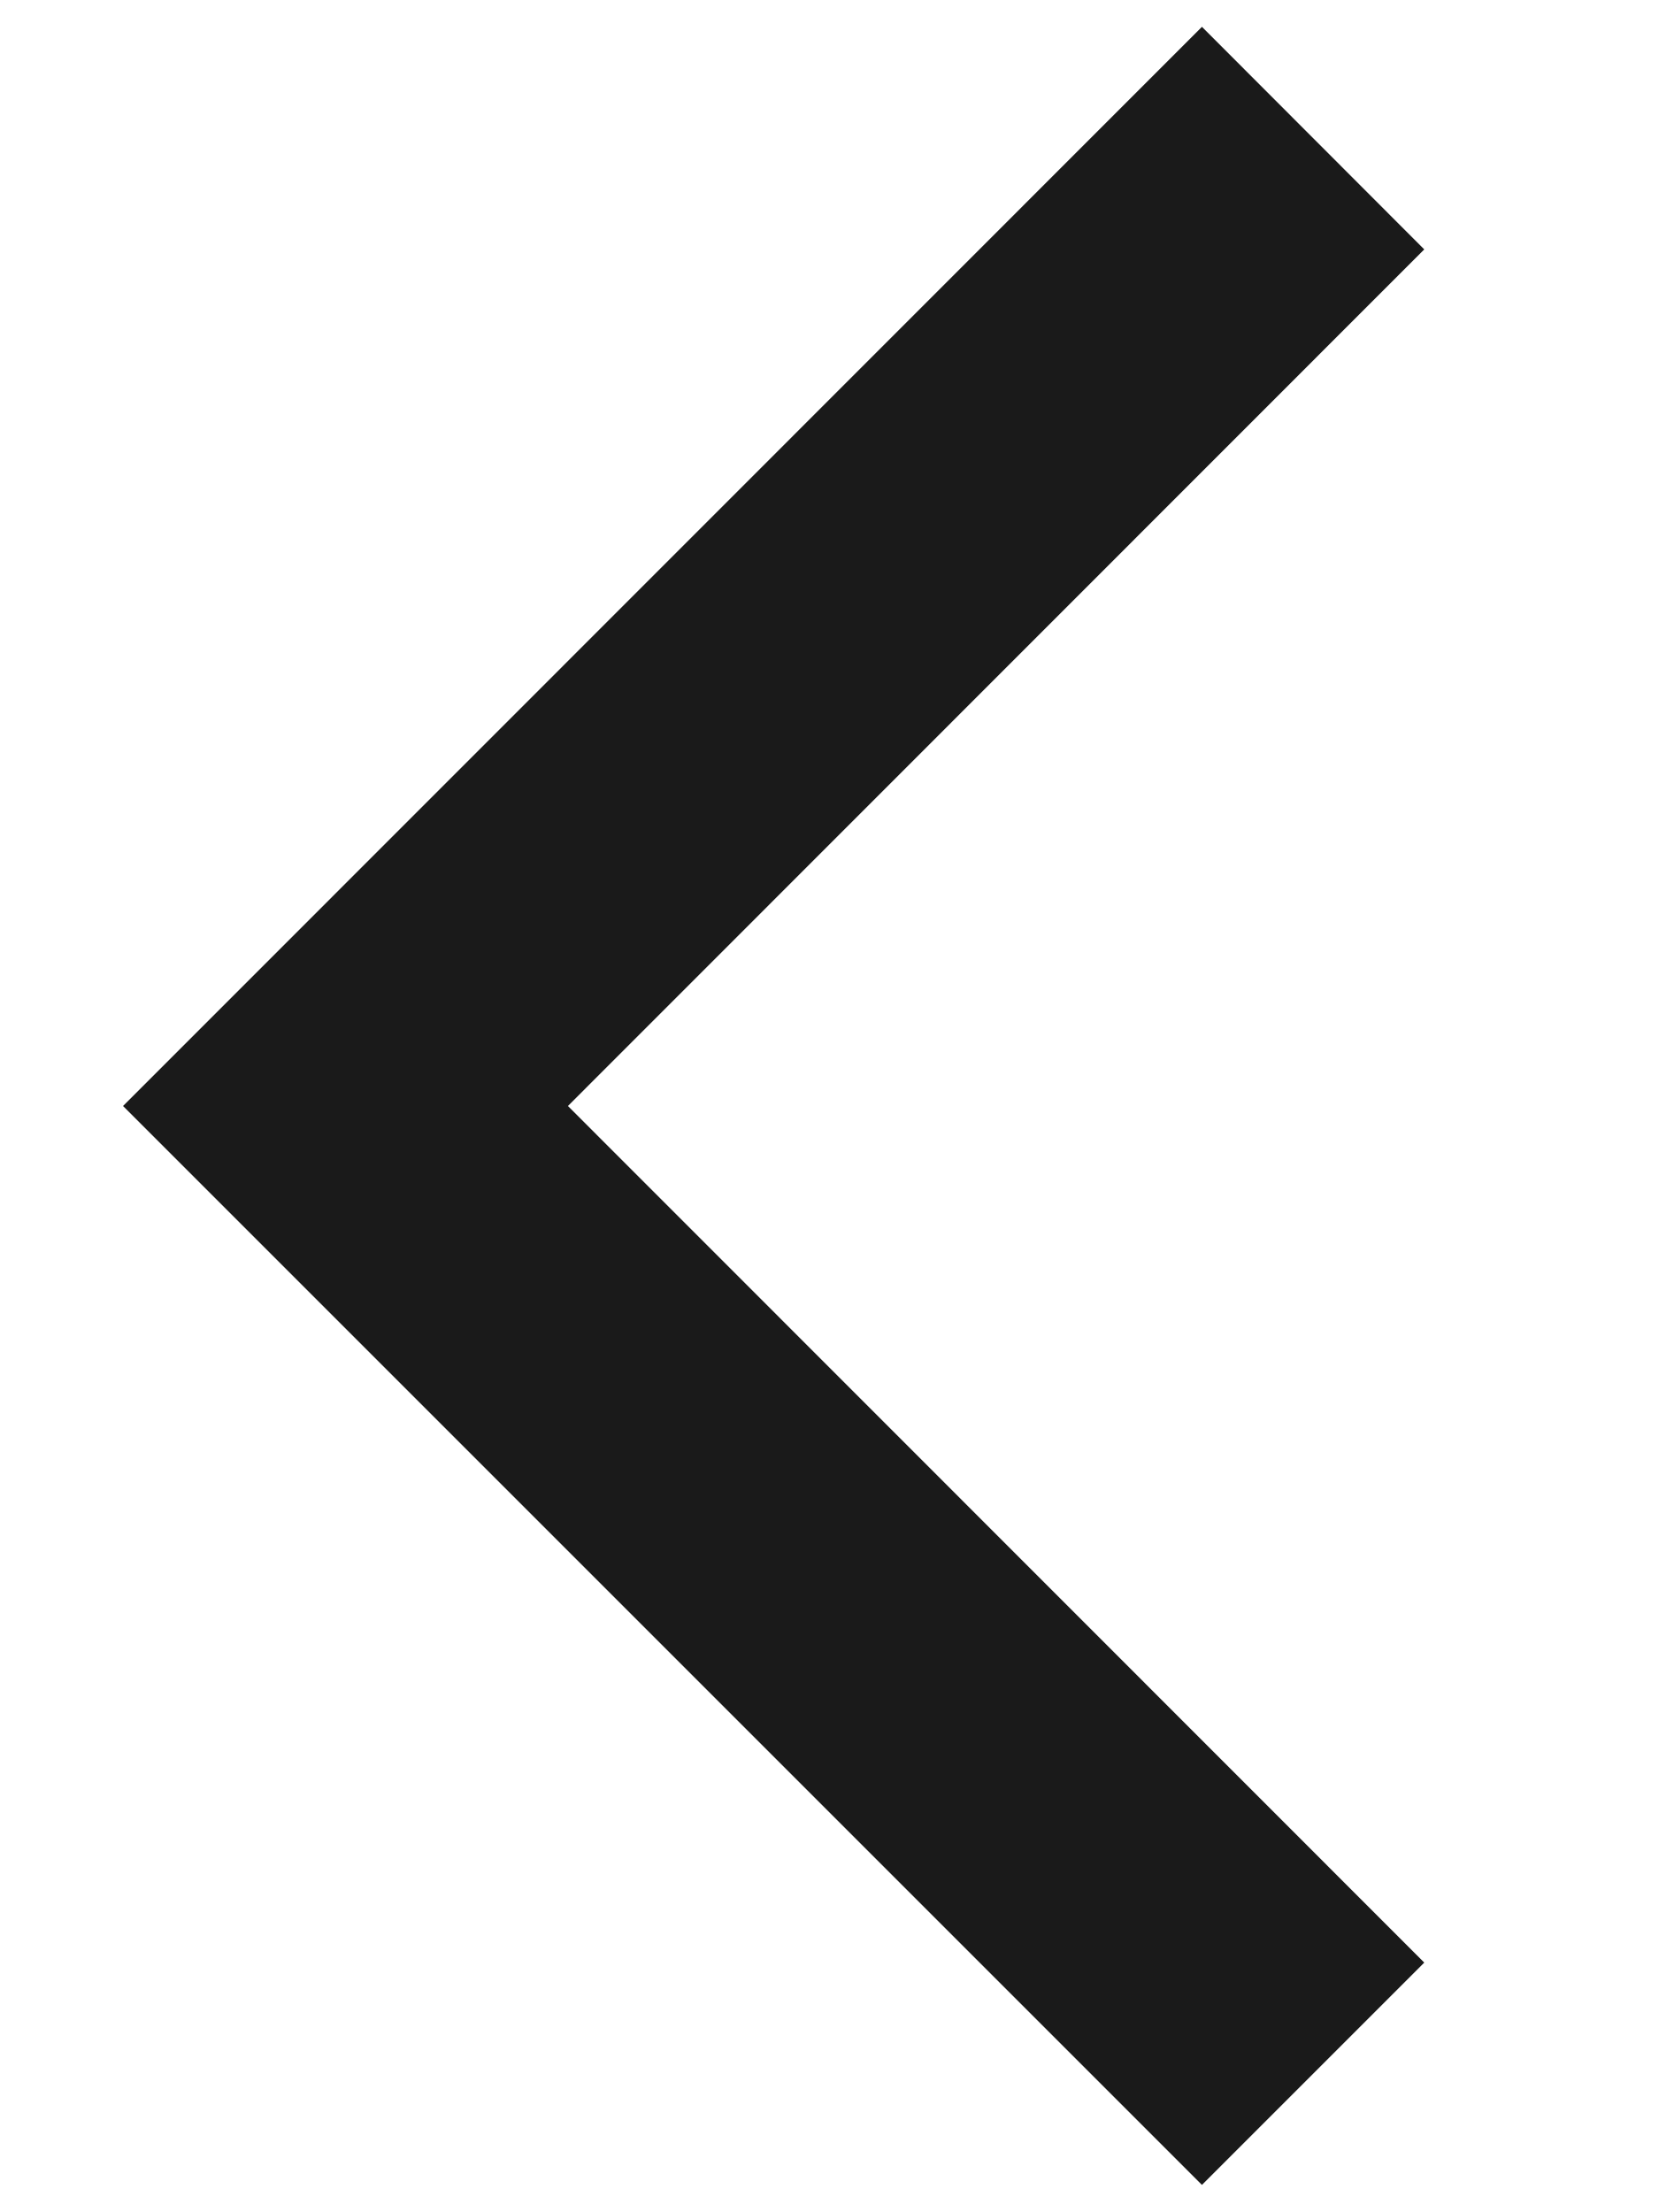
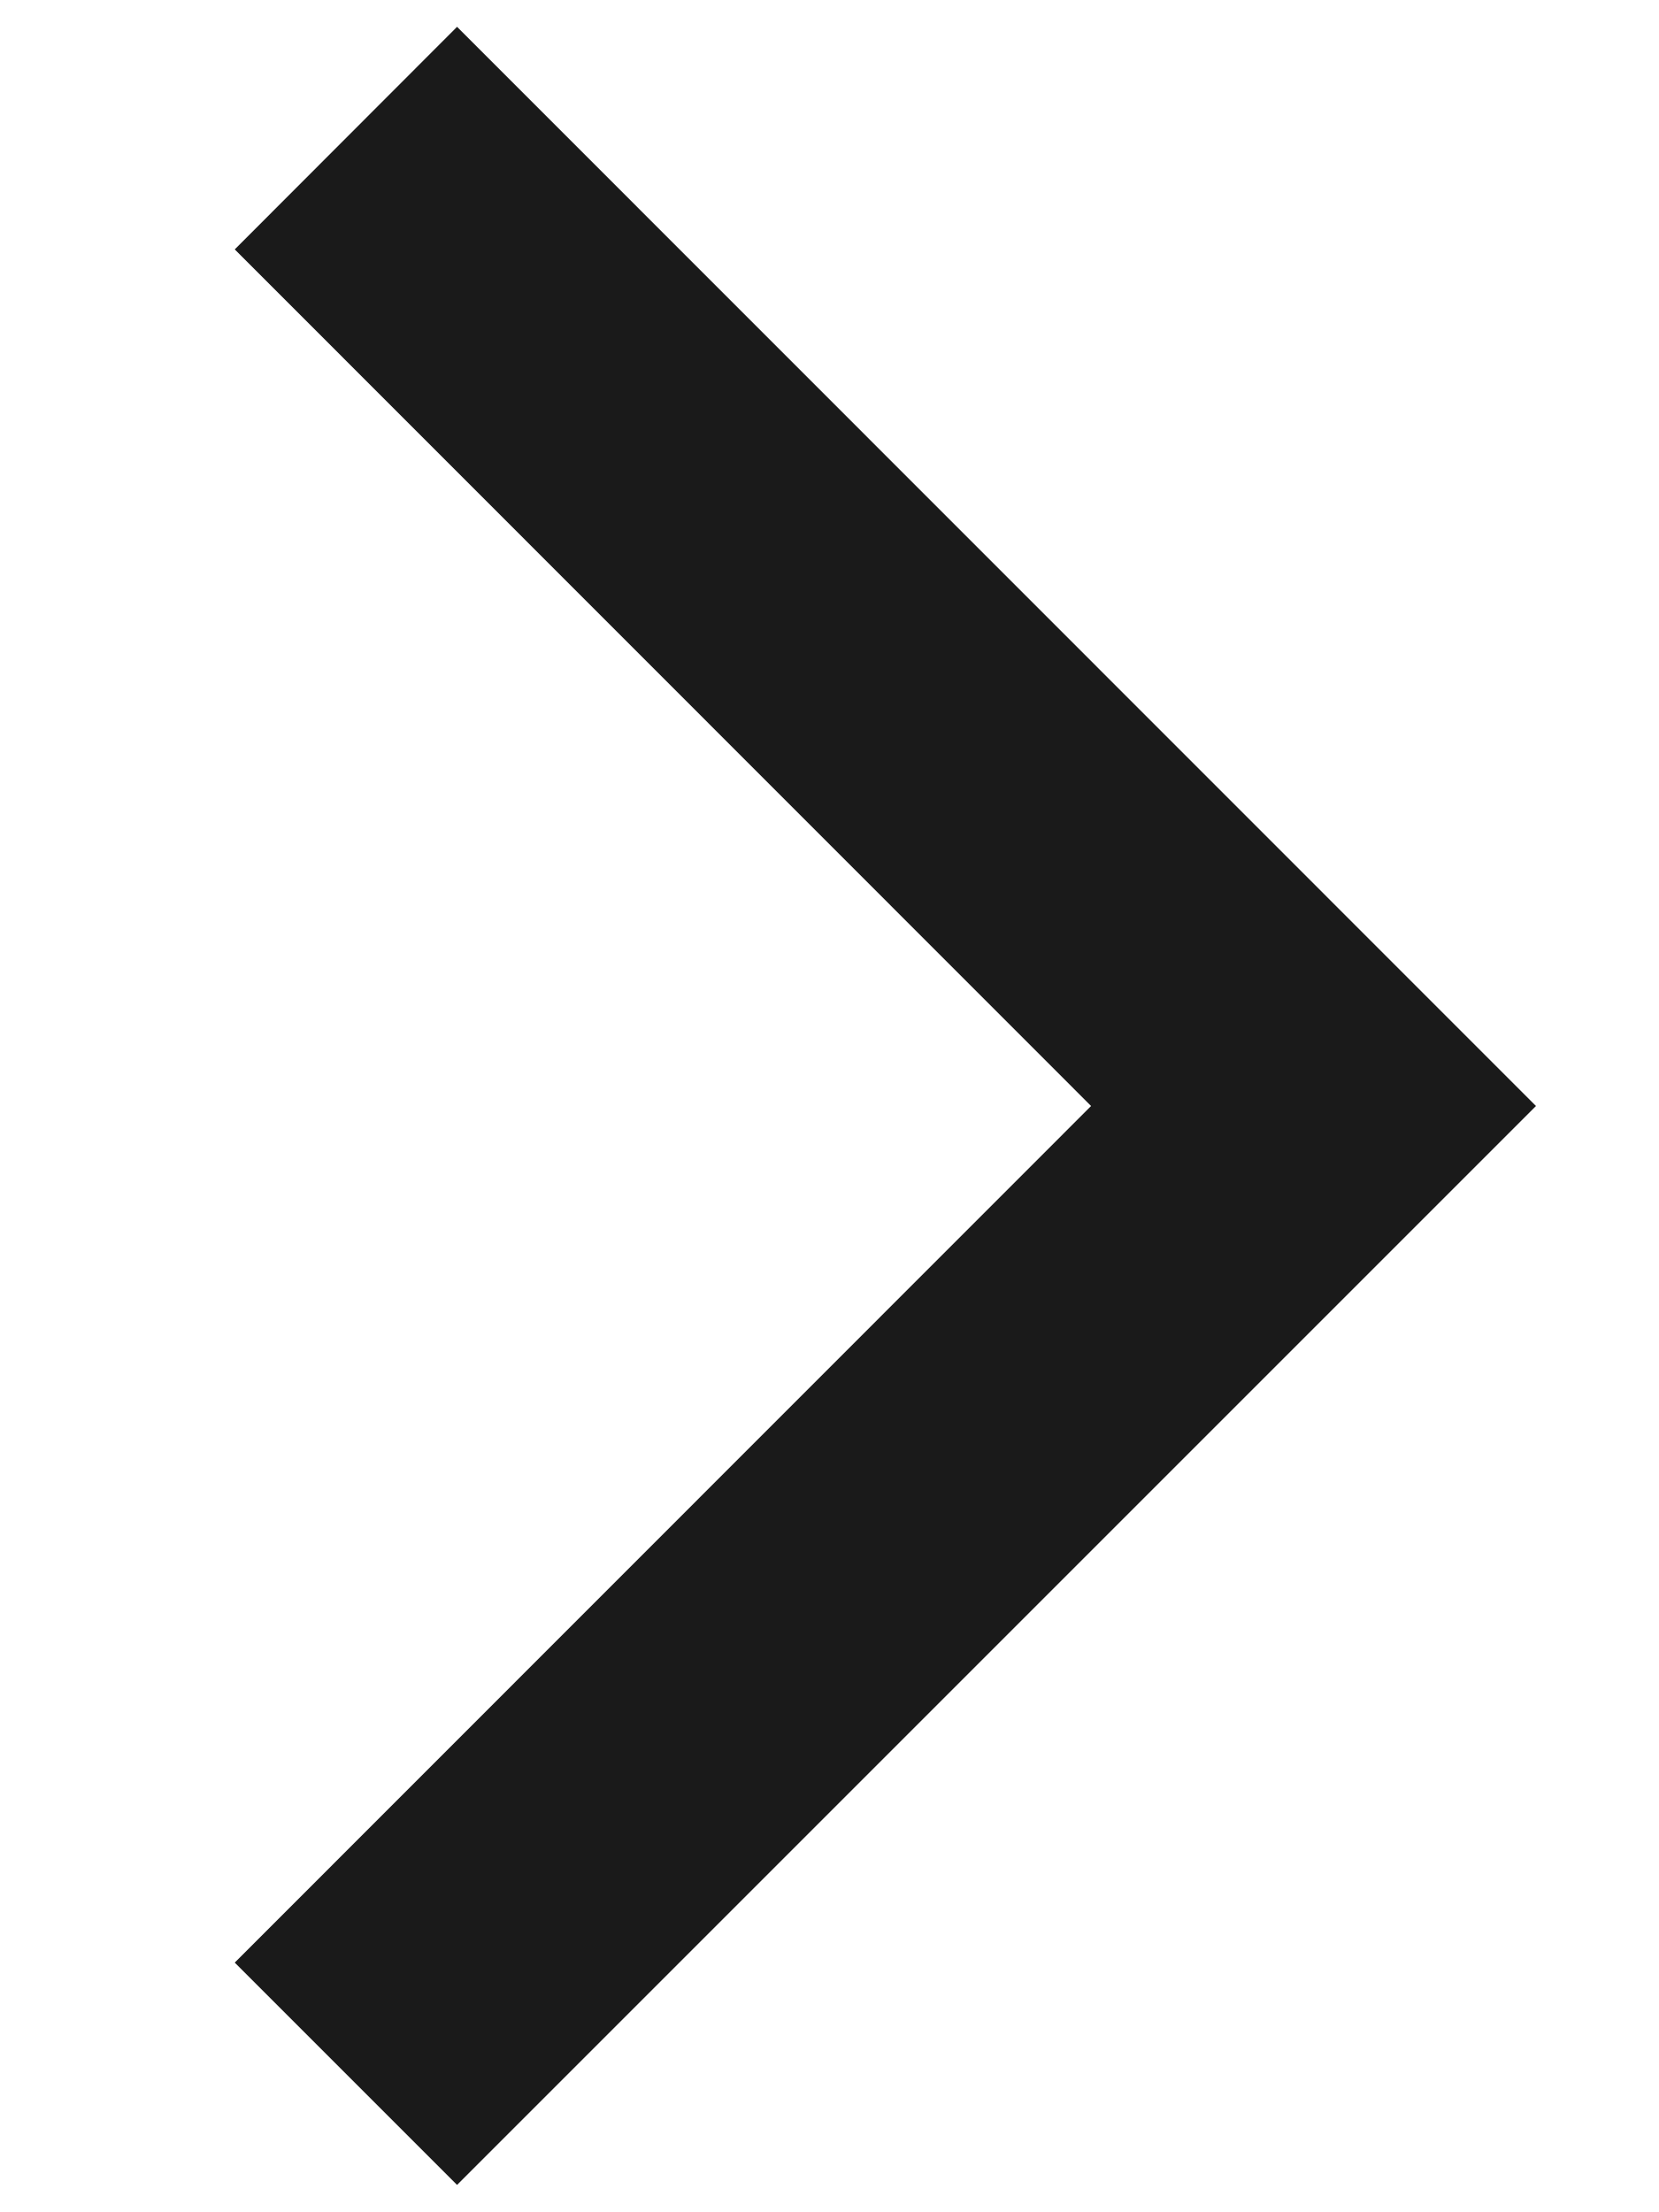
<svg xmlns="http://www.w3.org/2000/svg" version="1.1" width="6px" height="8px">
-   <g transform="matrix(1 0 0 1 -205 -25 )">
-     <path d="M 0.445 4  L 4.347 0.097  L 5.151 0.902  L 2.054 4  L 5.151 7.098  L 4.347 7.902  L 0.445 4  Z " fill-rule="nonzero" fill="#000000" stroke="none" fill-opacity="0.898" transform="matrix(1 0 0 1 205 25 )" />
+   <g transform="matrix(1 0 0 1 -253 -25 )">
+     <path d="M 5.555 4  L 1.653 7.902  L 0.849 7.098  L 3.946 4  L 0.849 0.902  L 1.653 0.097  L 5.555 4  Z " fill-rule="nonzero" fill="#000000" stroke="none" fill-opacity="0.898" transform="matrix(1 0 0 1 253 25 )" />
  </g>
</svg>
